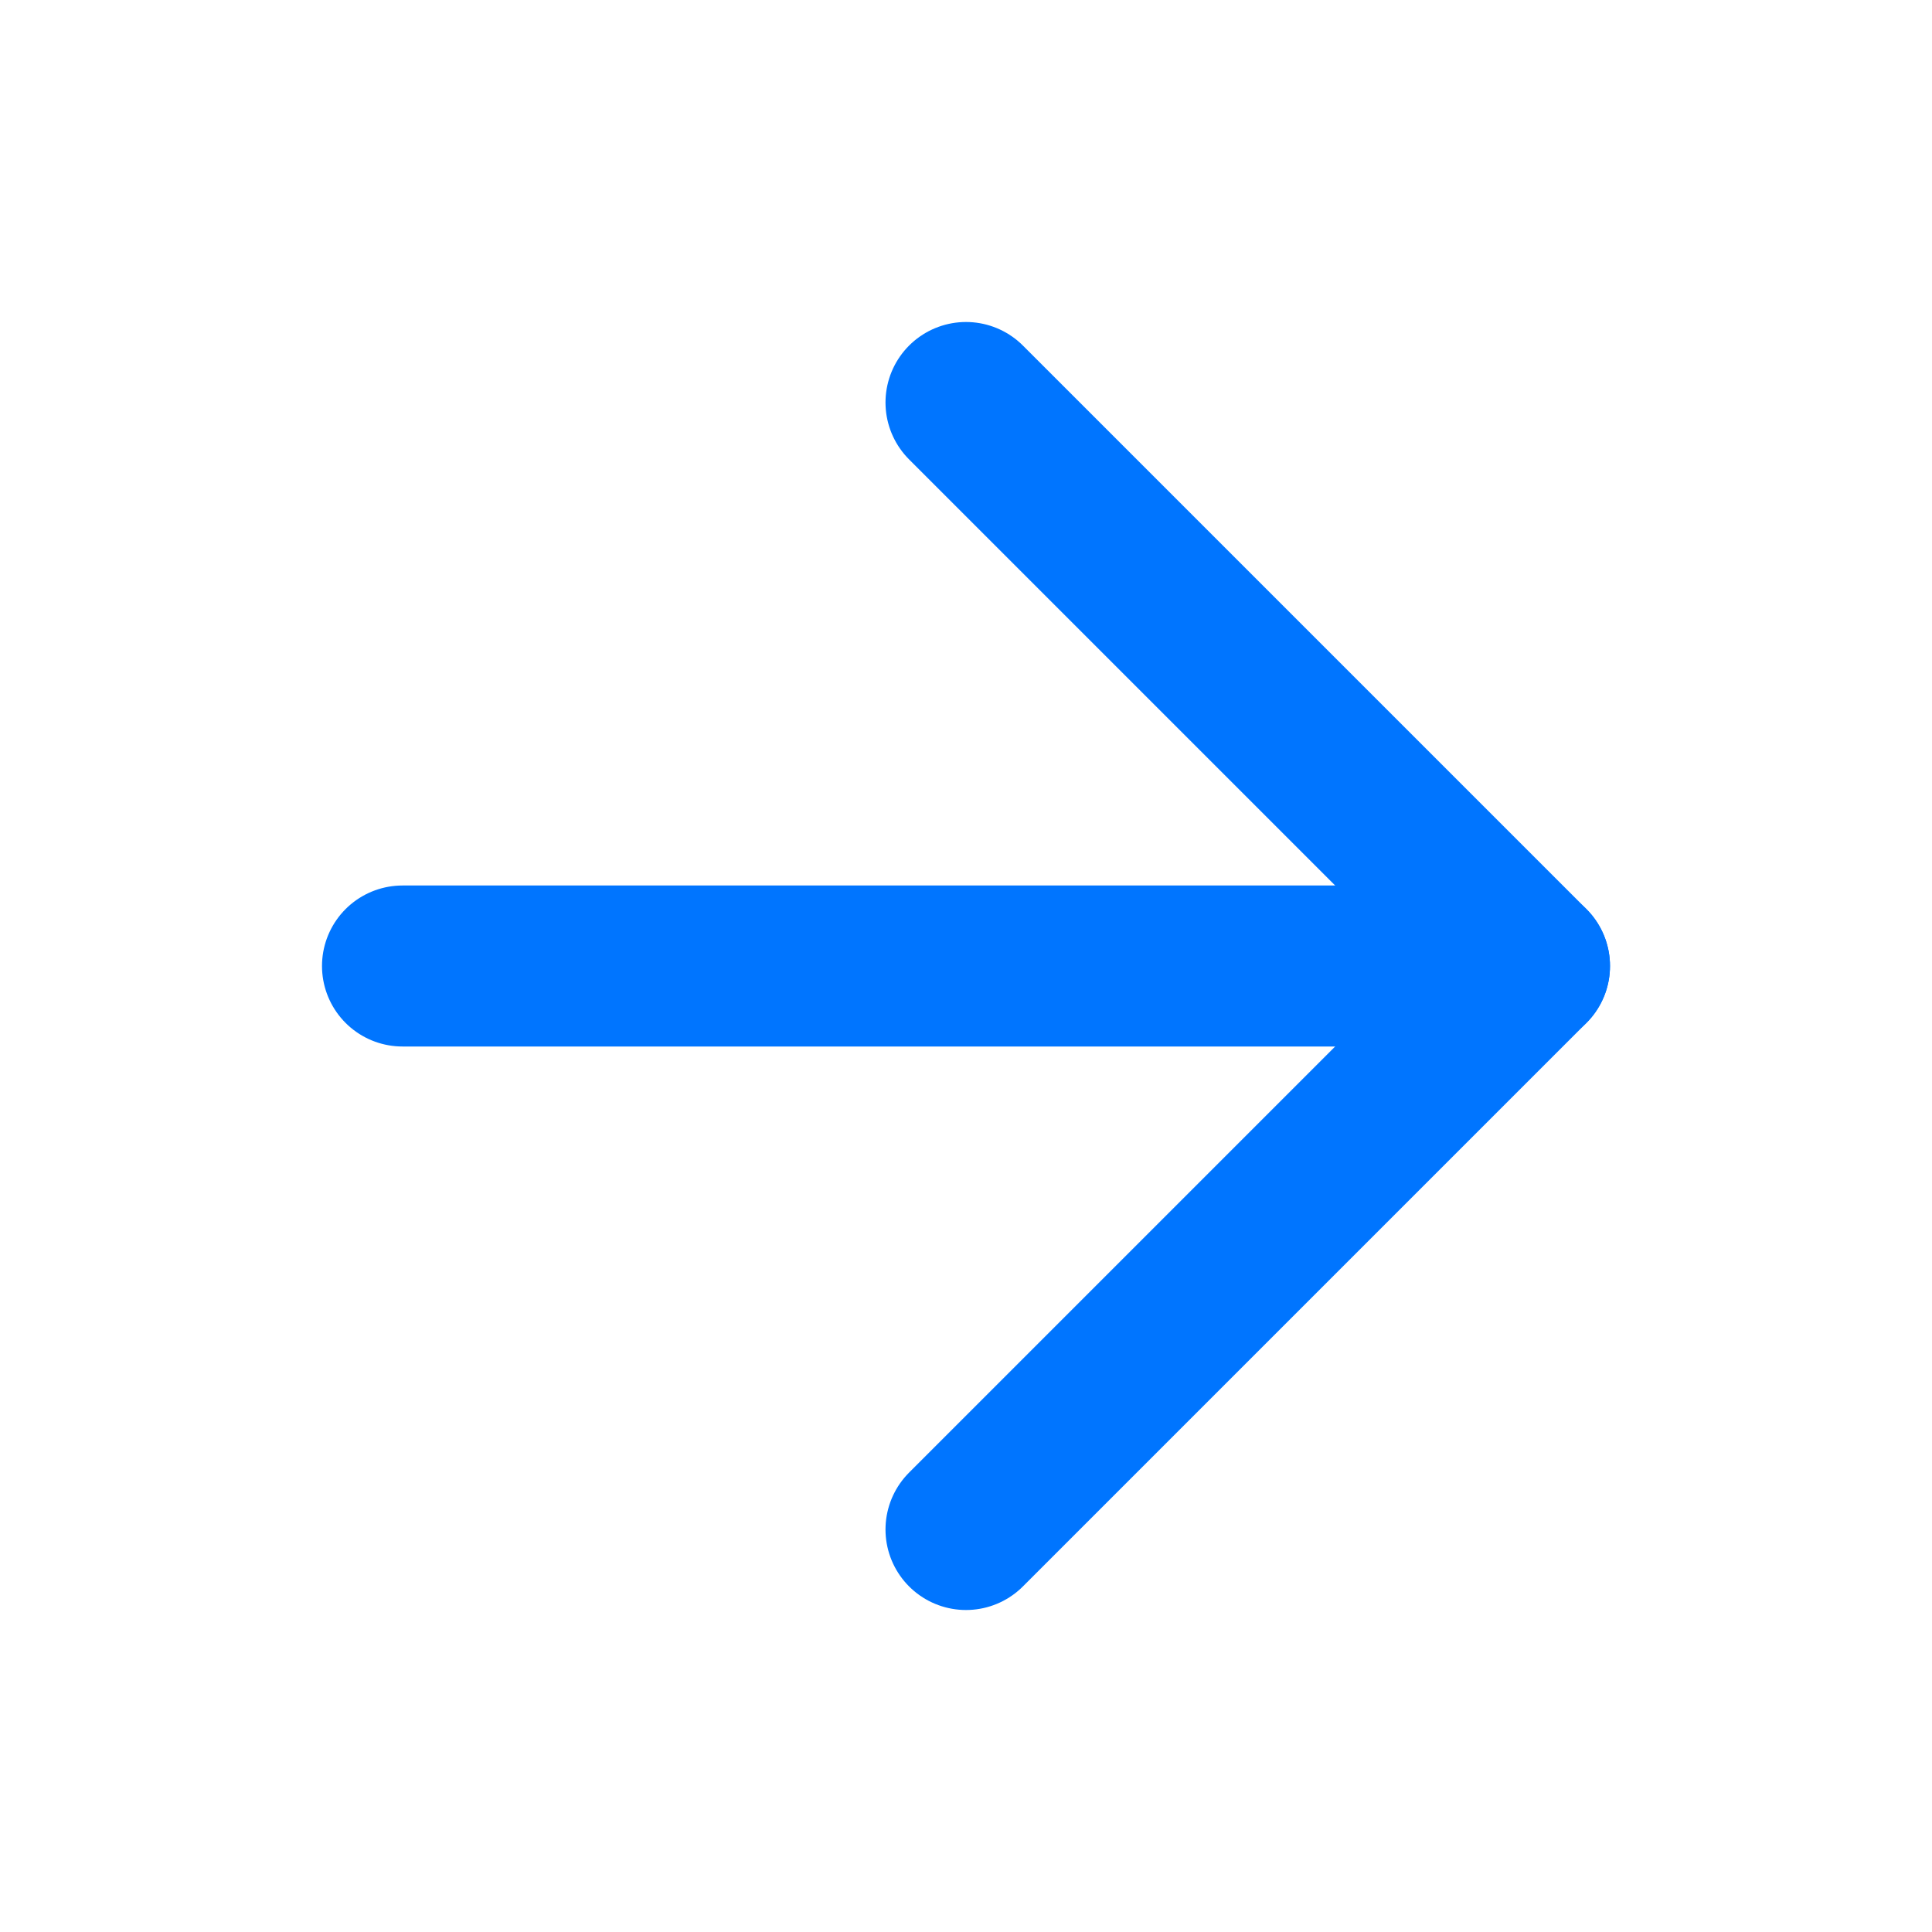
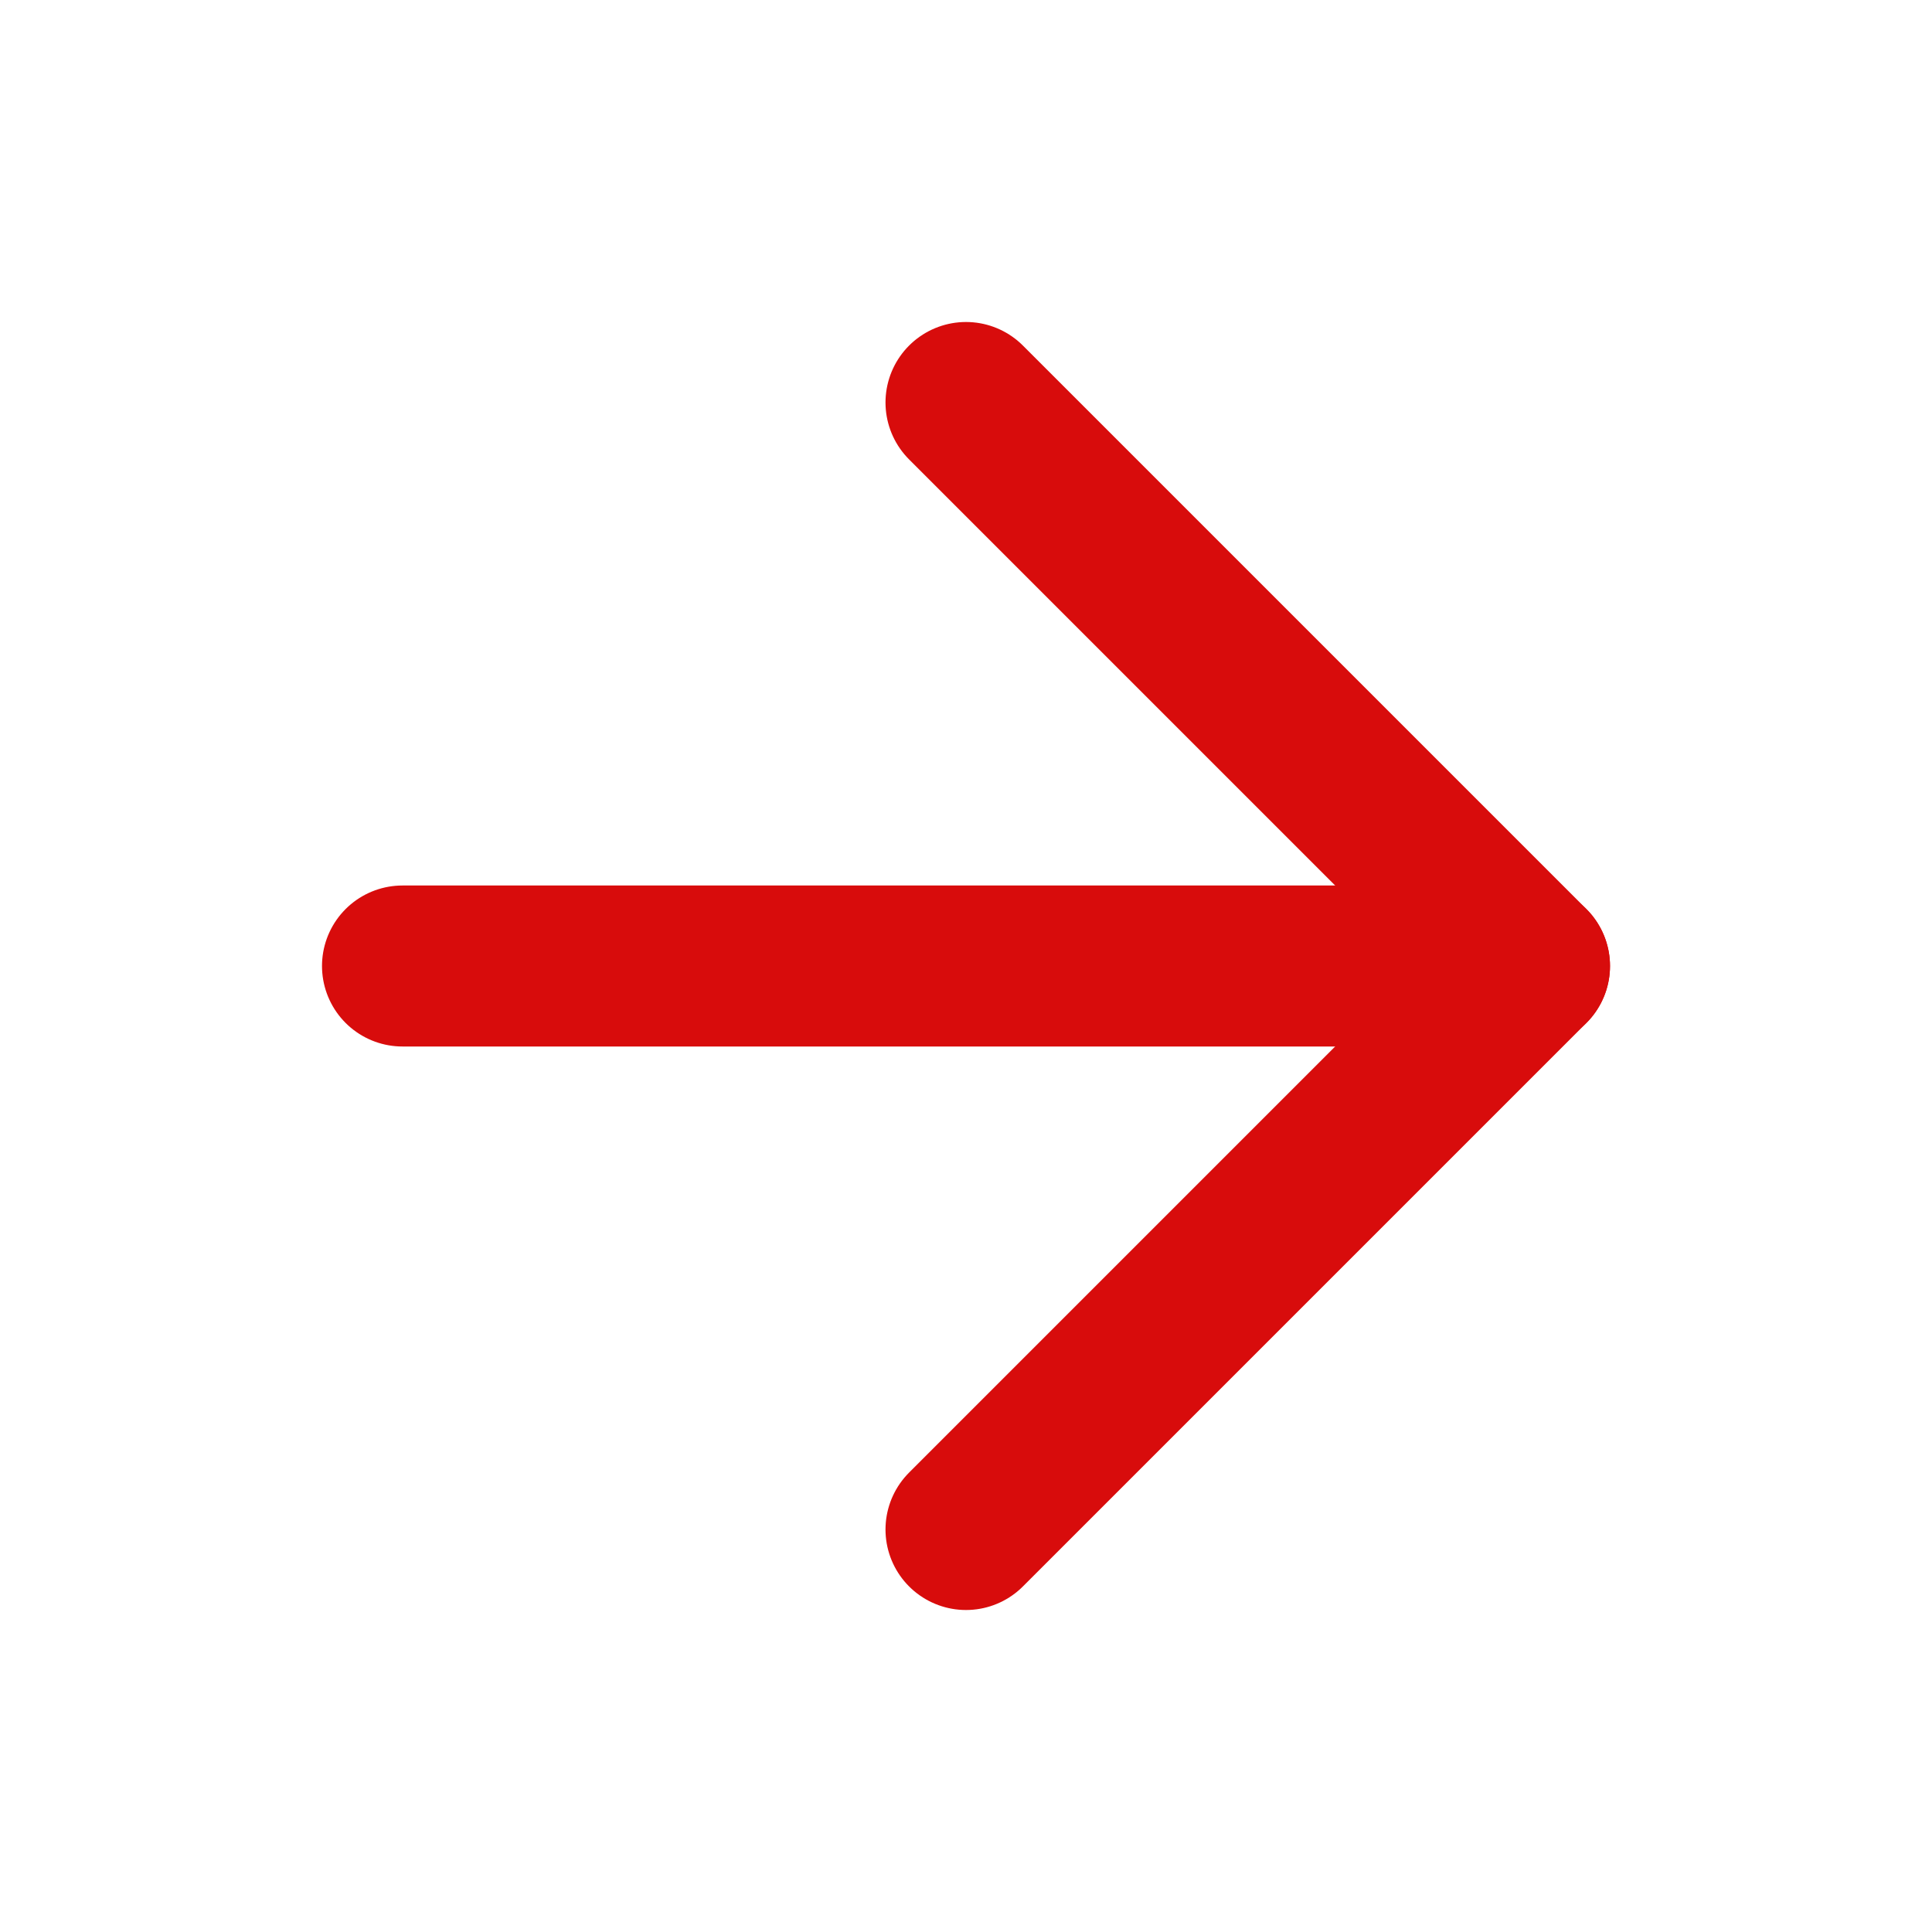
<svg xmlns="http://www.w3.org/2000/svg" width="24" height="24" viewBox="0 0 24 24" fill="none">
-   <path d="M5 12H19" stroke="#0075FF" stroke-width="2" stroke-linecap="round" stroke-linejoin="round" />
-   <path d="M12 5L19 12L12 19" stroke="#0075FF" stroke-width="2" stroke-linecap="round" stroke-linejoin="round" />
+   <path d="M5 12H19" stroke="#d80c0c" stroke-width="2" stroke-linecap="round" stroke-linejoin="round" />
+   <path d="M12 5L19 12L12 19" stroke="#d80c0c" stroke-width="2" stroke-linecap="round" stroke-linejoin="round" />
</svg>
